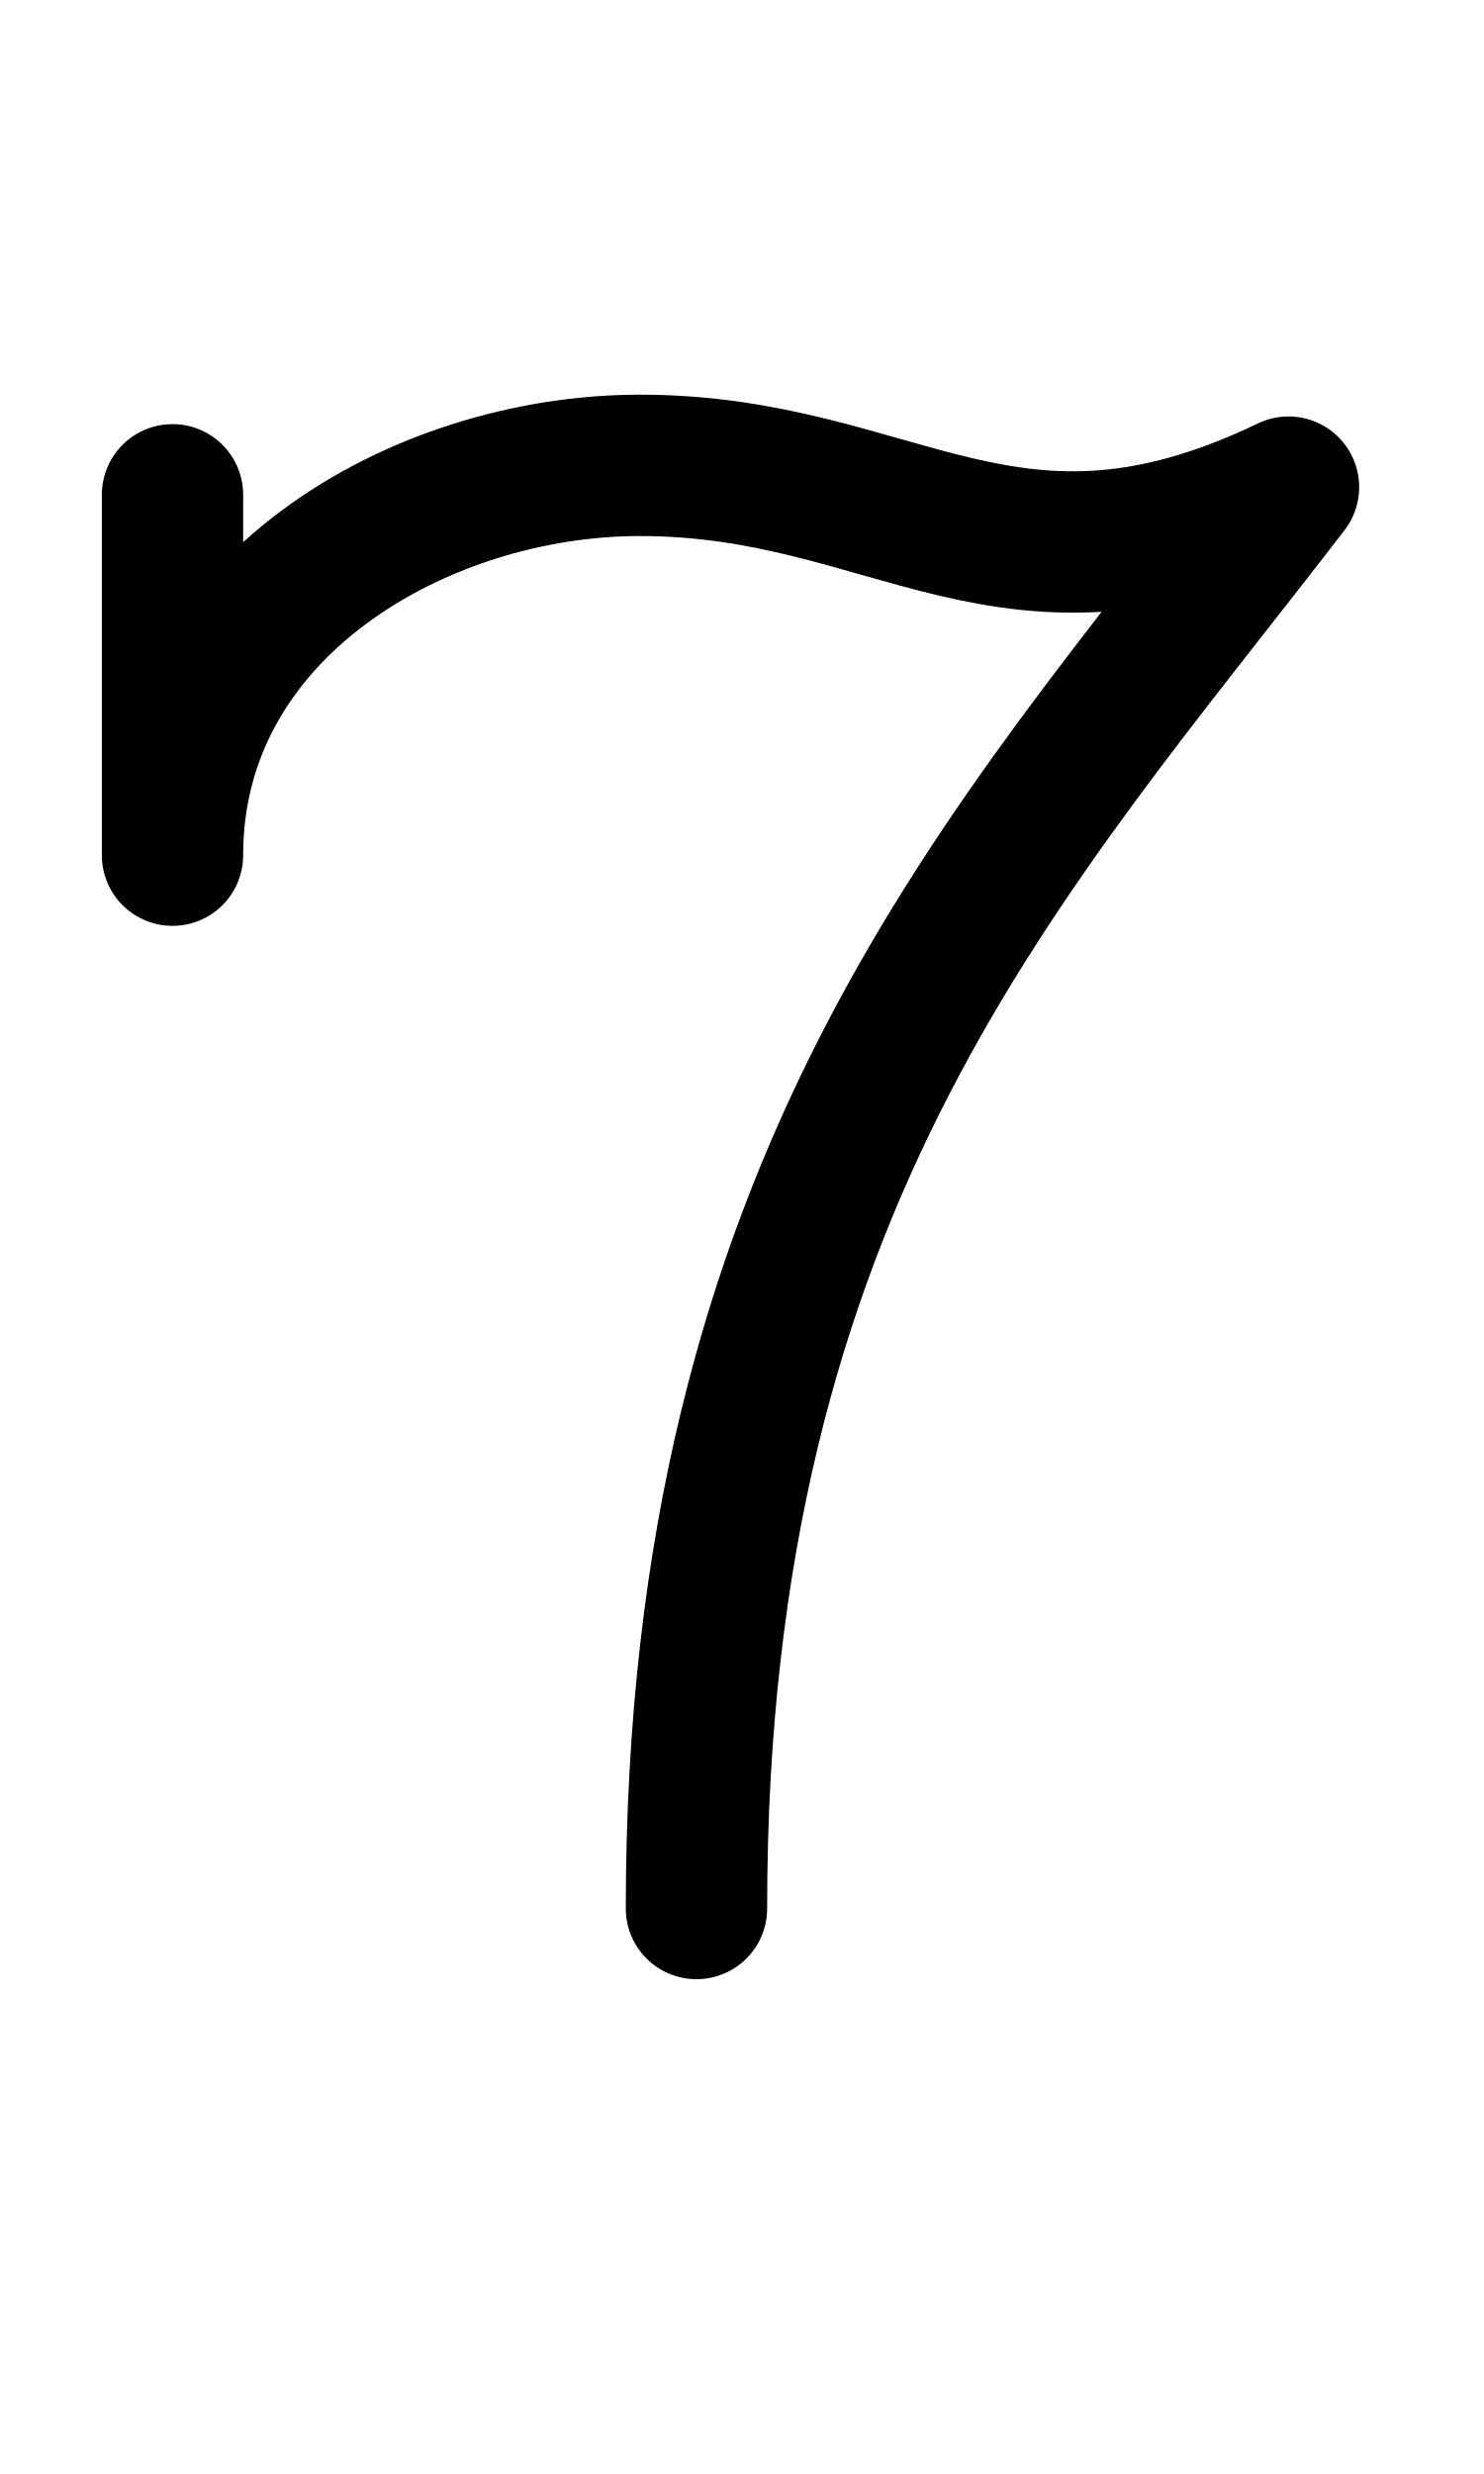
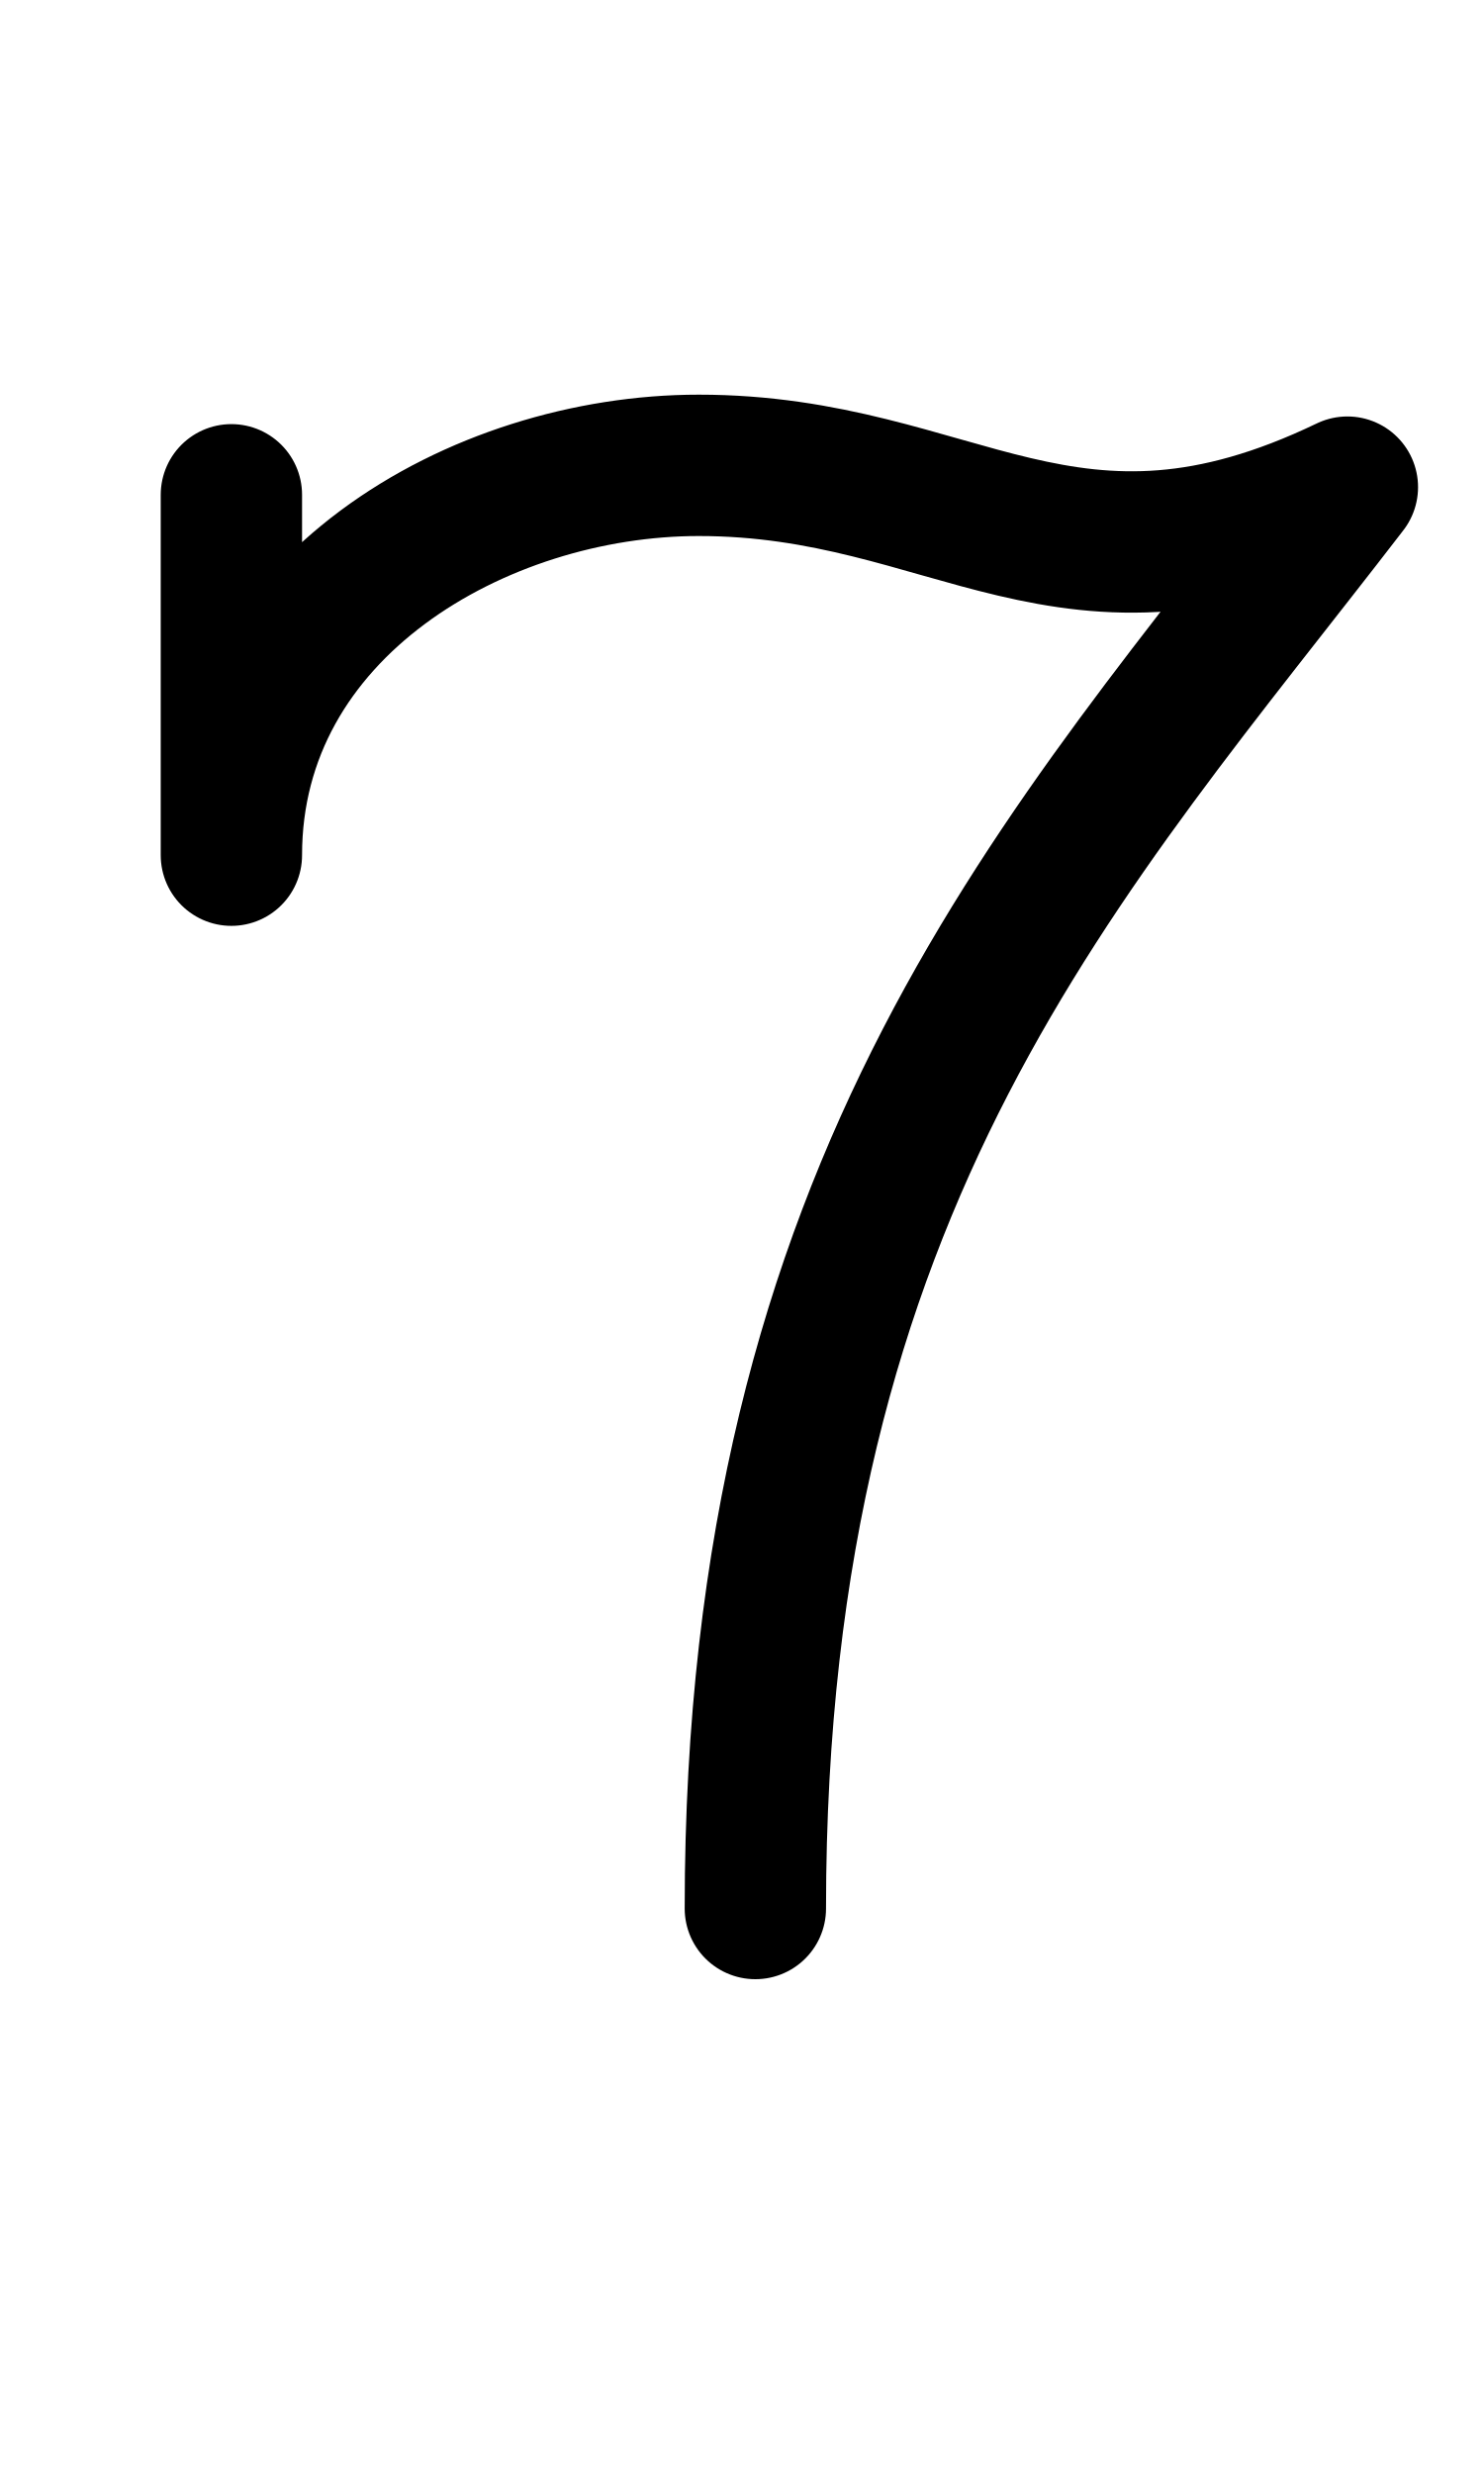
<svg xmlns="http://www.w3.org/2000/svg" width="1008" height="1680" viewBox="0 0 63 105" version="1.1" id="svg5" xml:space="preserve">
  <defs id="defs2" />
  <g id="layer3" style="display:inline;opacity:0.5;stroke-width:3.6;stroke-dasharray:none" transform="matrix(0.8333333,0,0,0.8333333,-157.9762,-173.0963)" />
  <g id="layer2" style="display:inline" />
  <g id="layer1" style="display:inline">
-     <path style="display:inline;fill:none;stroke:#000000;stroke-width:6;stroke-linecap:round;stroke-linejoin:round;stroke-dasharray:none;stroke-opacity:1" d="m 29.567,81 c 0,-31.007 13.16,-44.76 25.133,-60.325 C 42.786,26.406 38.103,19.75 27.165,19.75 c -9.344,0 -19.842,6.031 -19.842,16.545 V 21" id="path51" />
+     <path style="display:inline;fill:none;stroke:#000000;stroke-width:6;stroke-linecap:round;stroke-linejoin:round;stroke-dasharray:none;stroke-opacity:1" d="m 32.067,81 c 0,-31.007 13.16,-44.76 25.133,-60.325 C 45.286,26.406 40.603,19.75 29.665,19.75 c -9.344,0 -19.842,6.031 -19.842,16.545 V 21" id="path51" />
  </g>
</svg>
